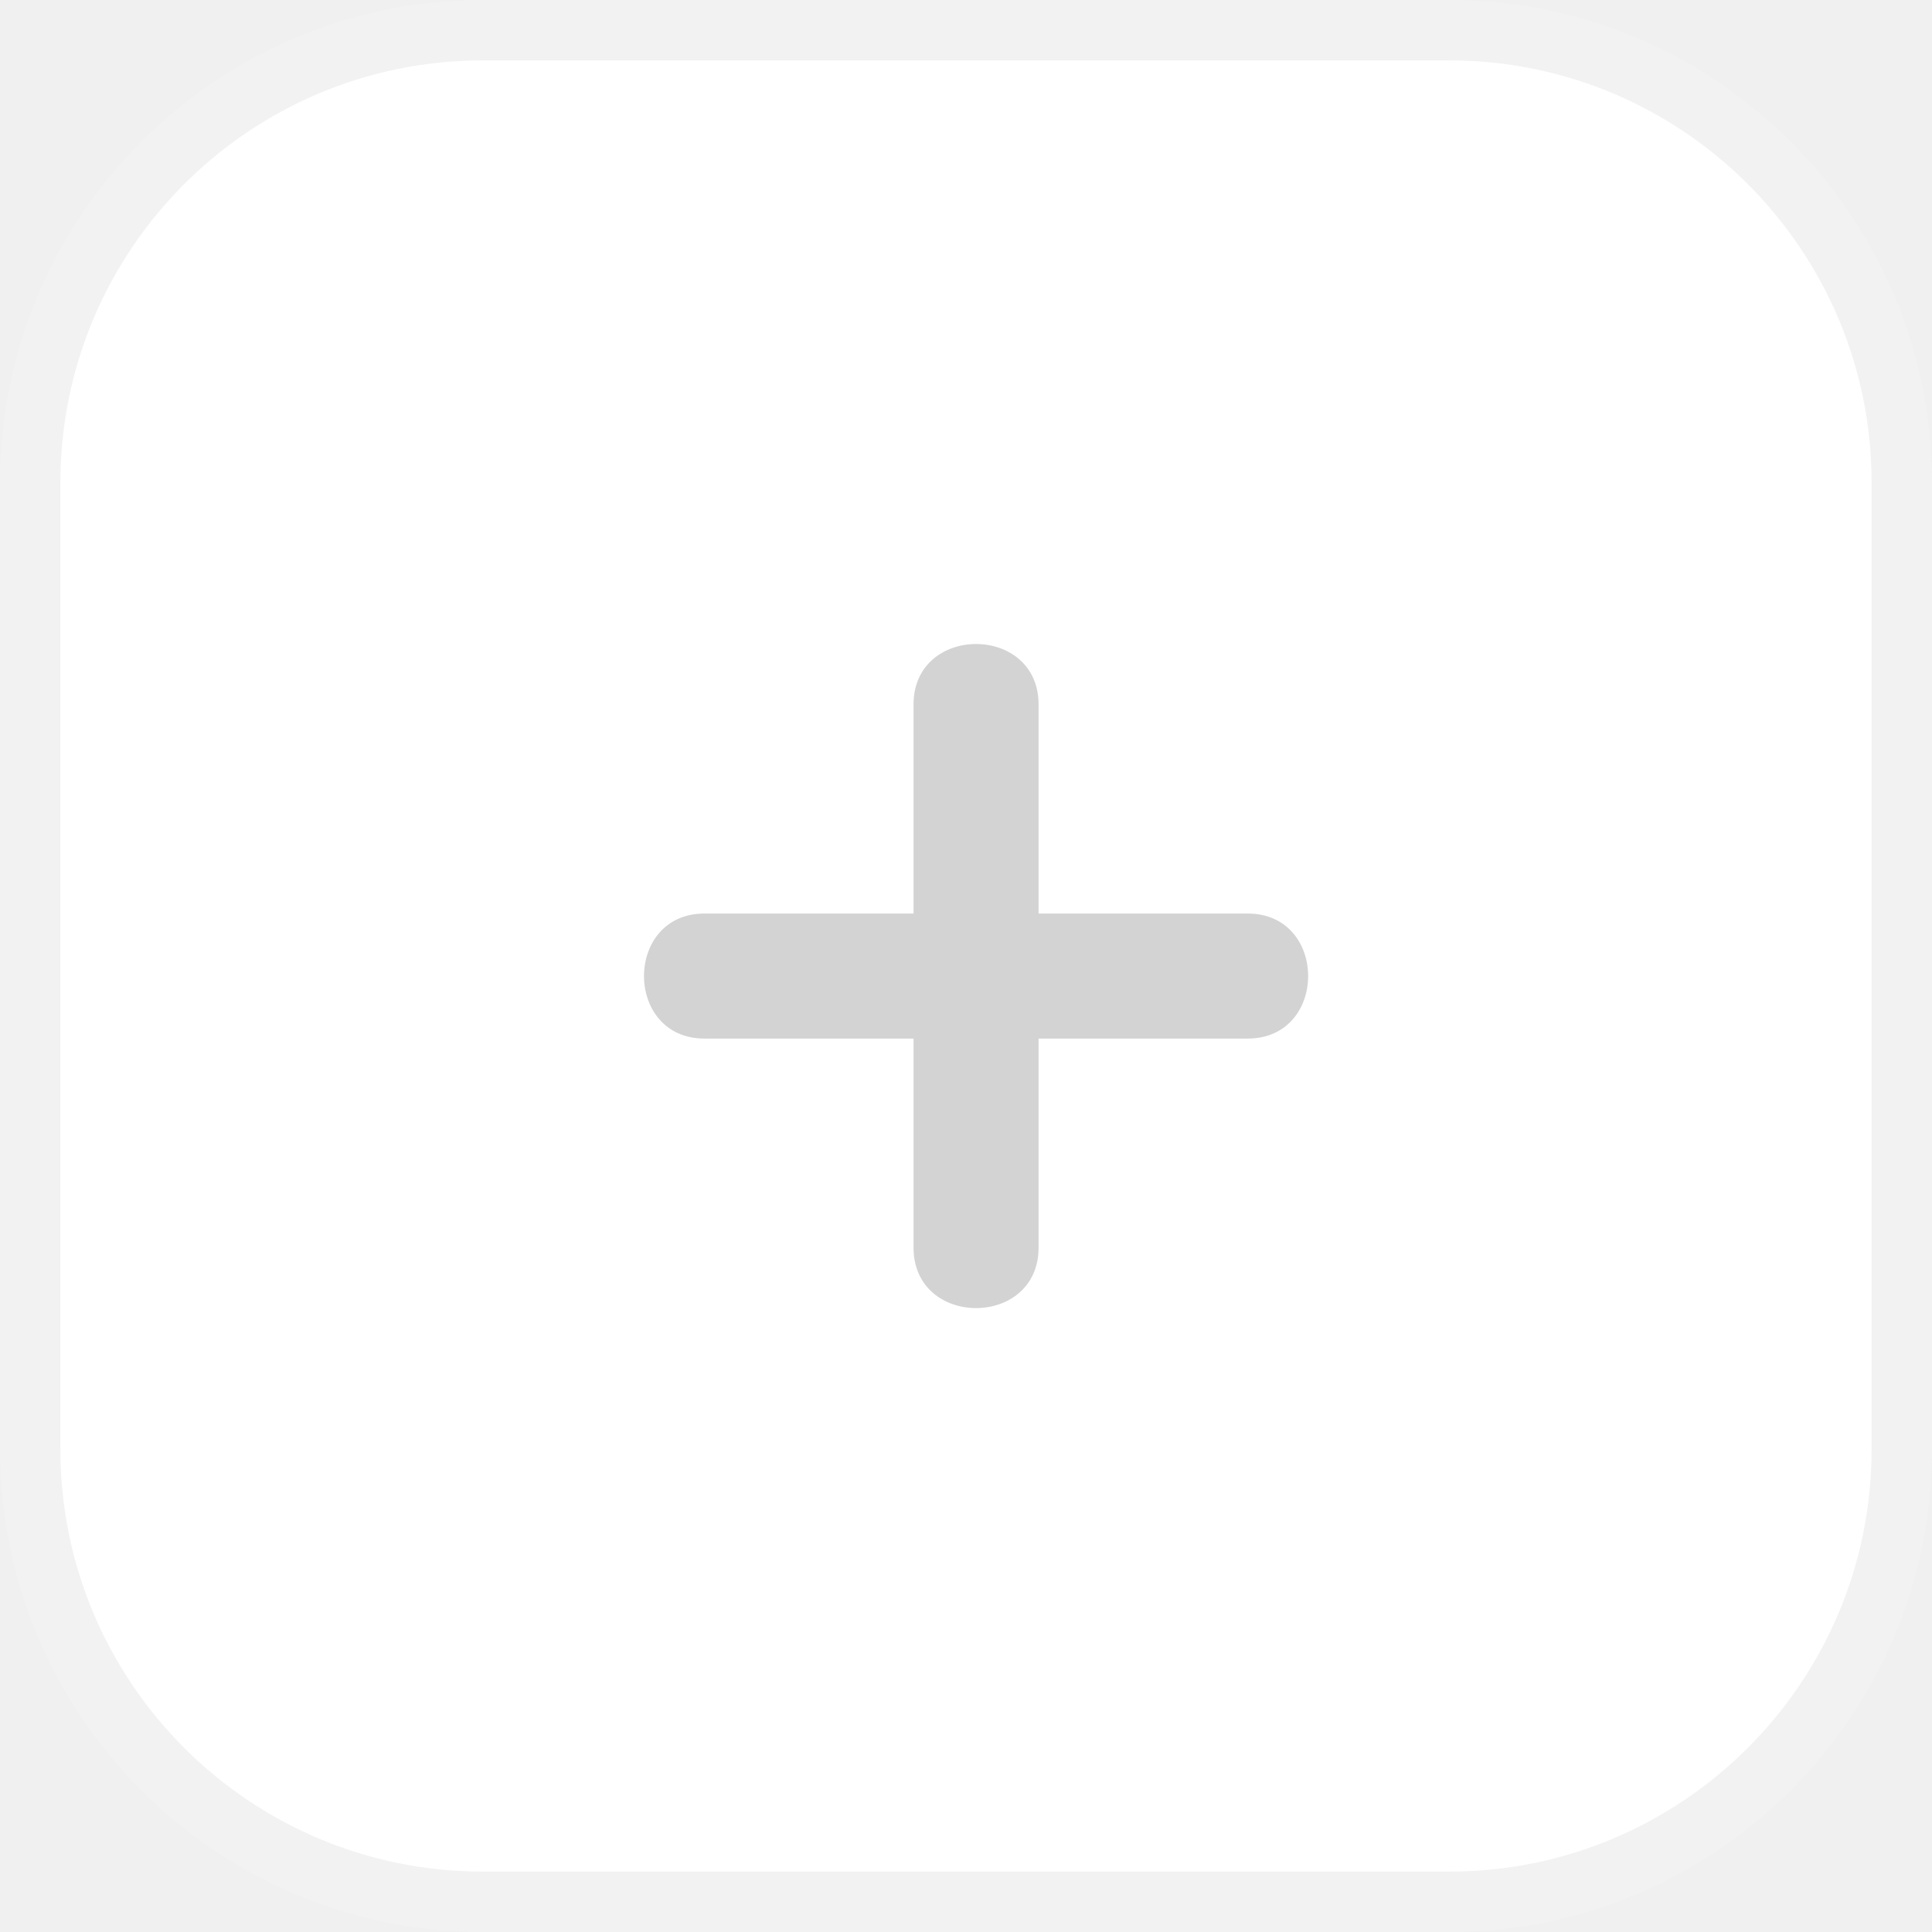
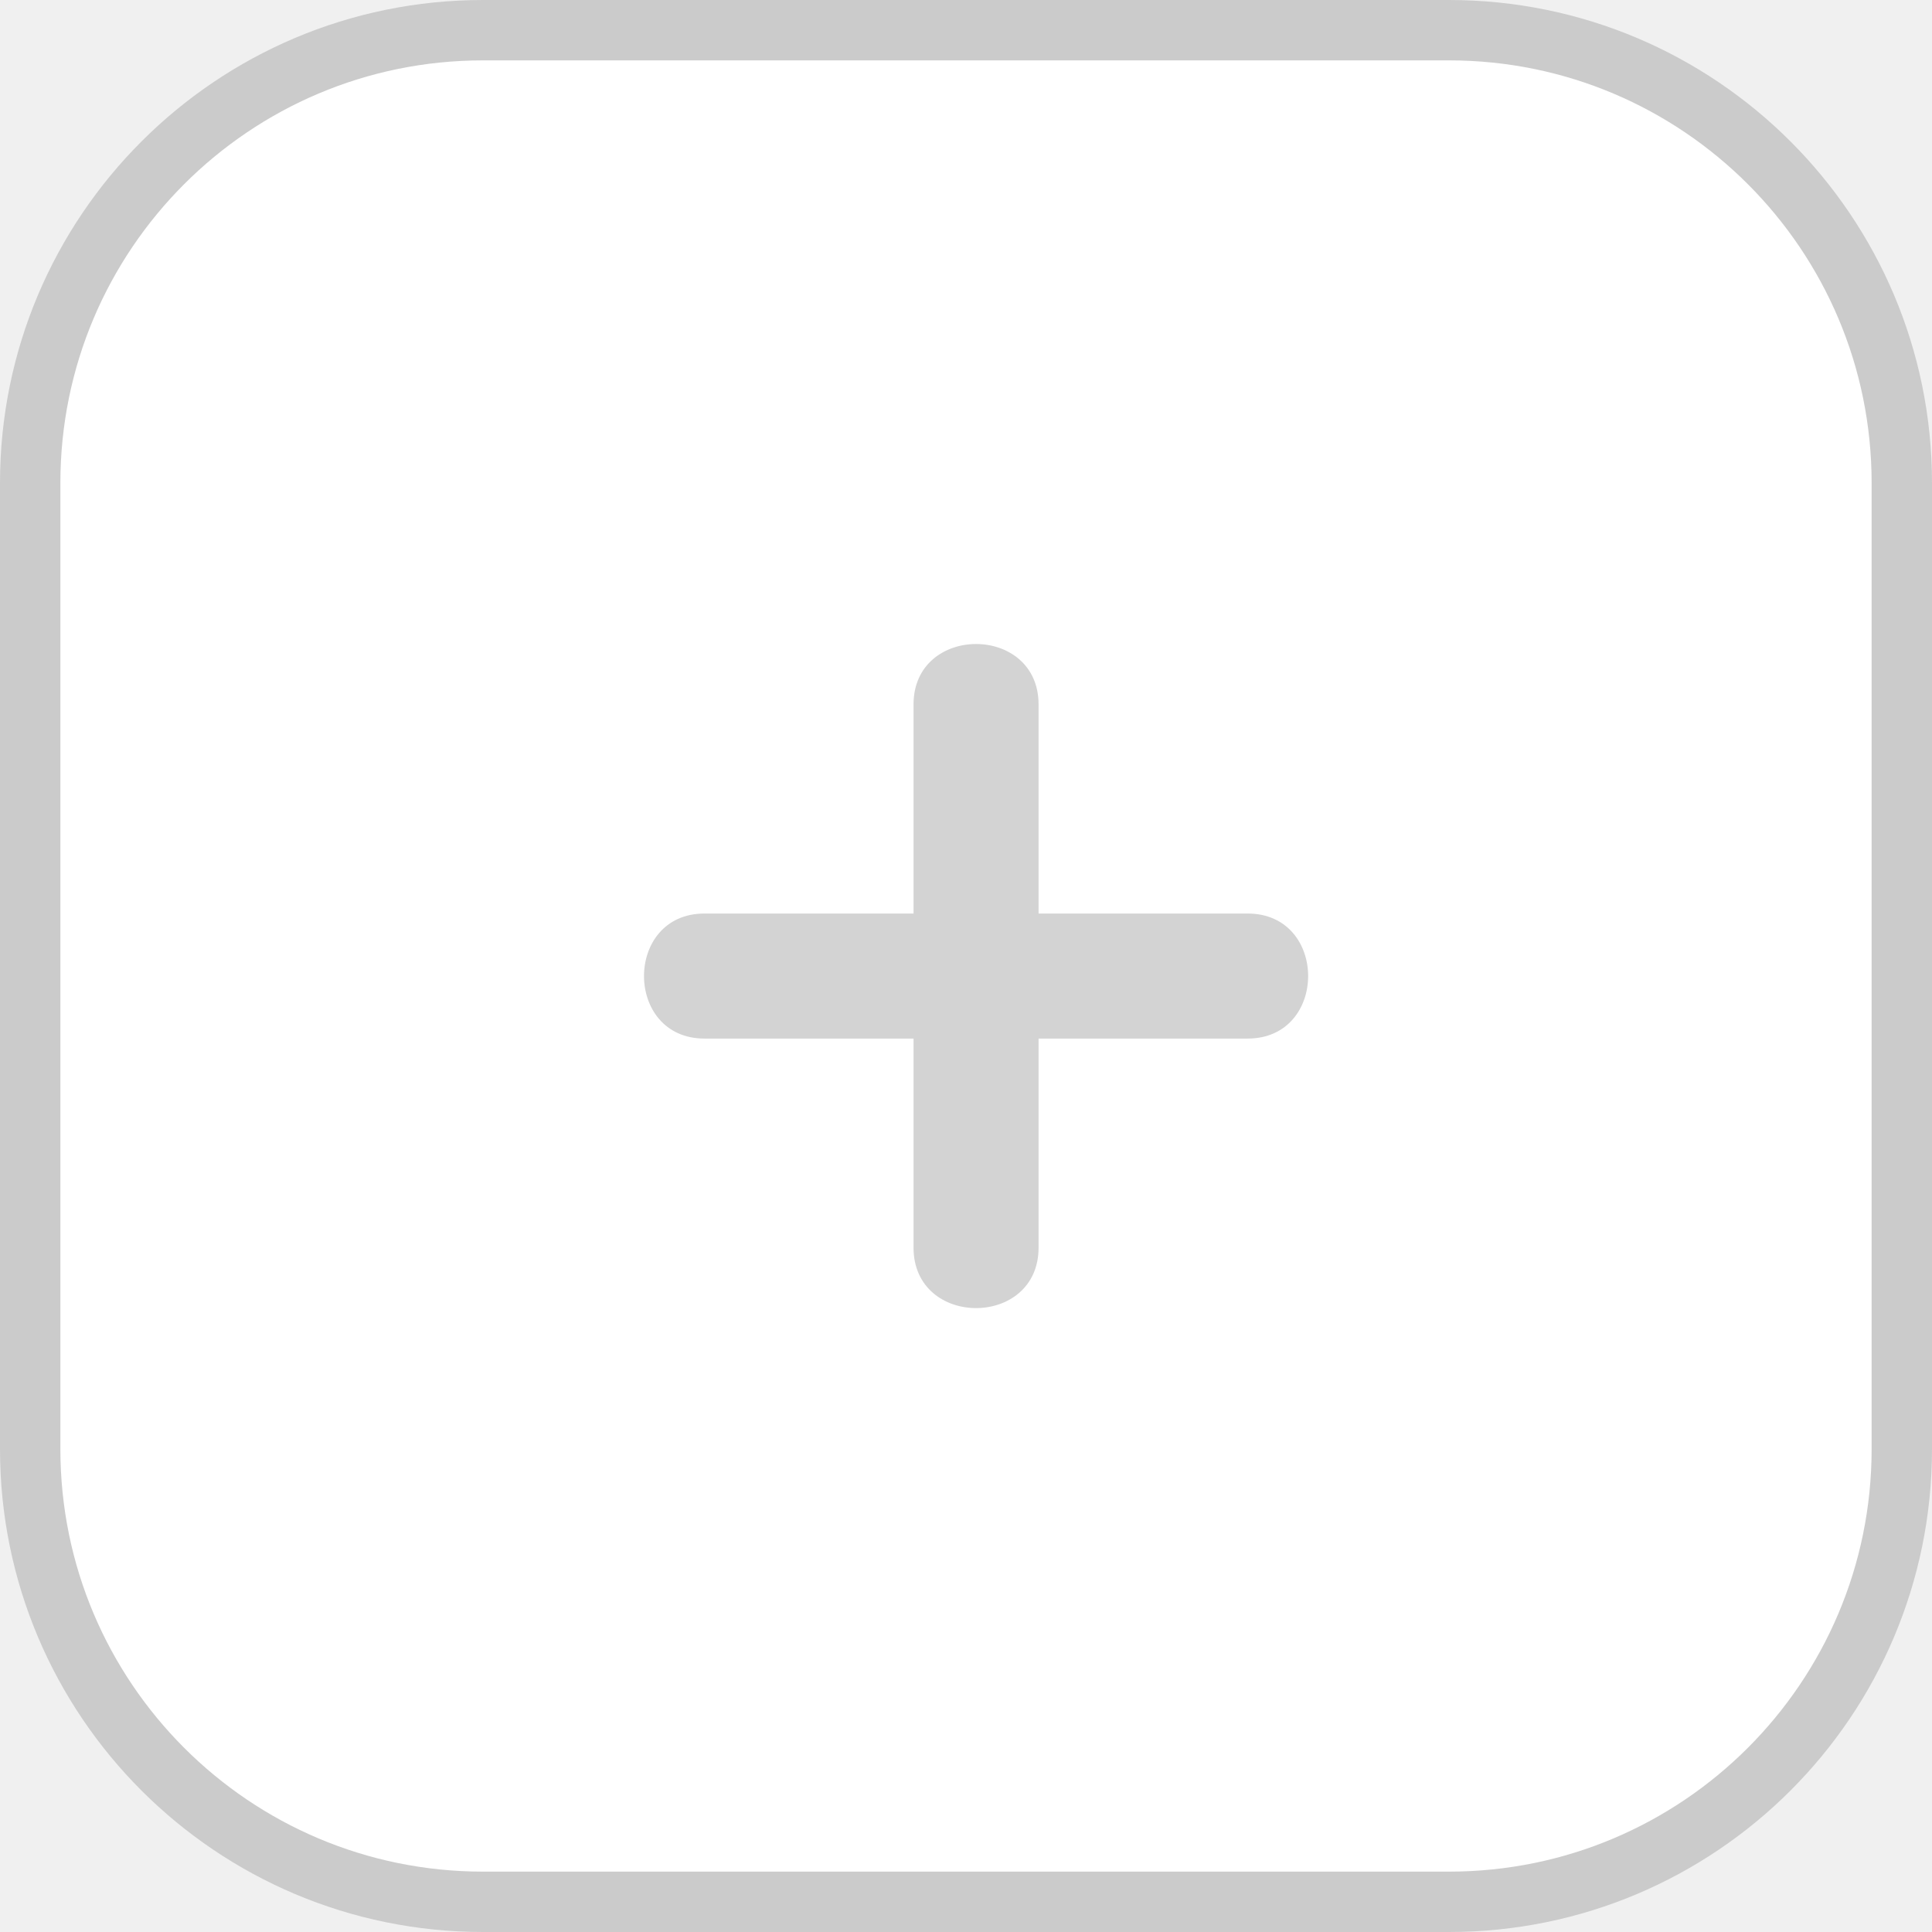
<svg xmlns="http://www.w3.org/2000/svg" width="32" height="32" viewBox="0 0 32 32" fill="none">
-   <rect x="0.5" y="0.5" width="31" height="31" rx="7.5" fill="white" stroke="#F2F2F2" />
+   <rect x="0.5" y="0.5" width="31" height="31" rx="7.5" fill="white" stroke="#CBCBCB" />
  <path d="M20.665 15.131H17.202V11.668C17.202 10.333 15.131 10.333 15.131 11.668V15.131H11.668C10.333 15.131 10.333 17.202 11.668 17.202H15.131V20.665C15.131 22 17.202 22 17.202 20.665V17.202H20.665C22.001 17.202 22.001 15.131 20.665 15.131Z" fill="#D3D3D3" />
</svg>
